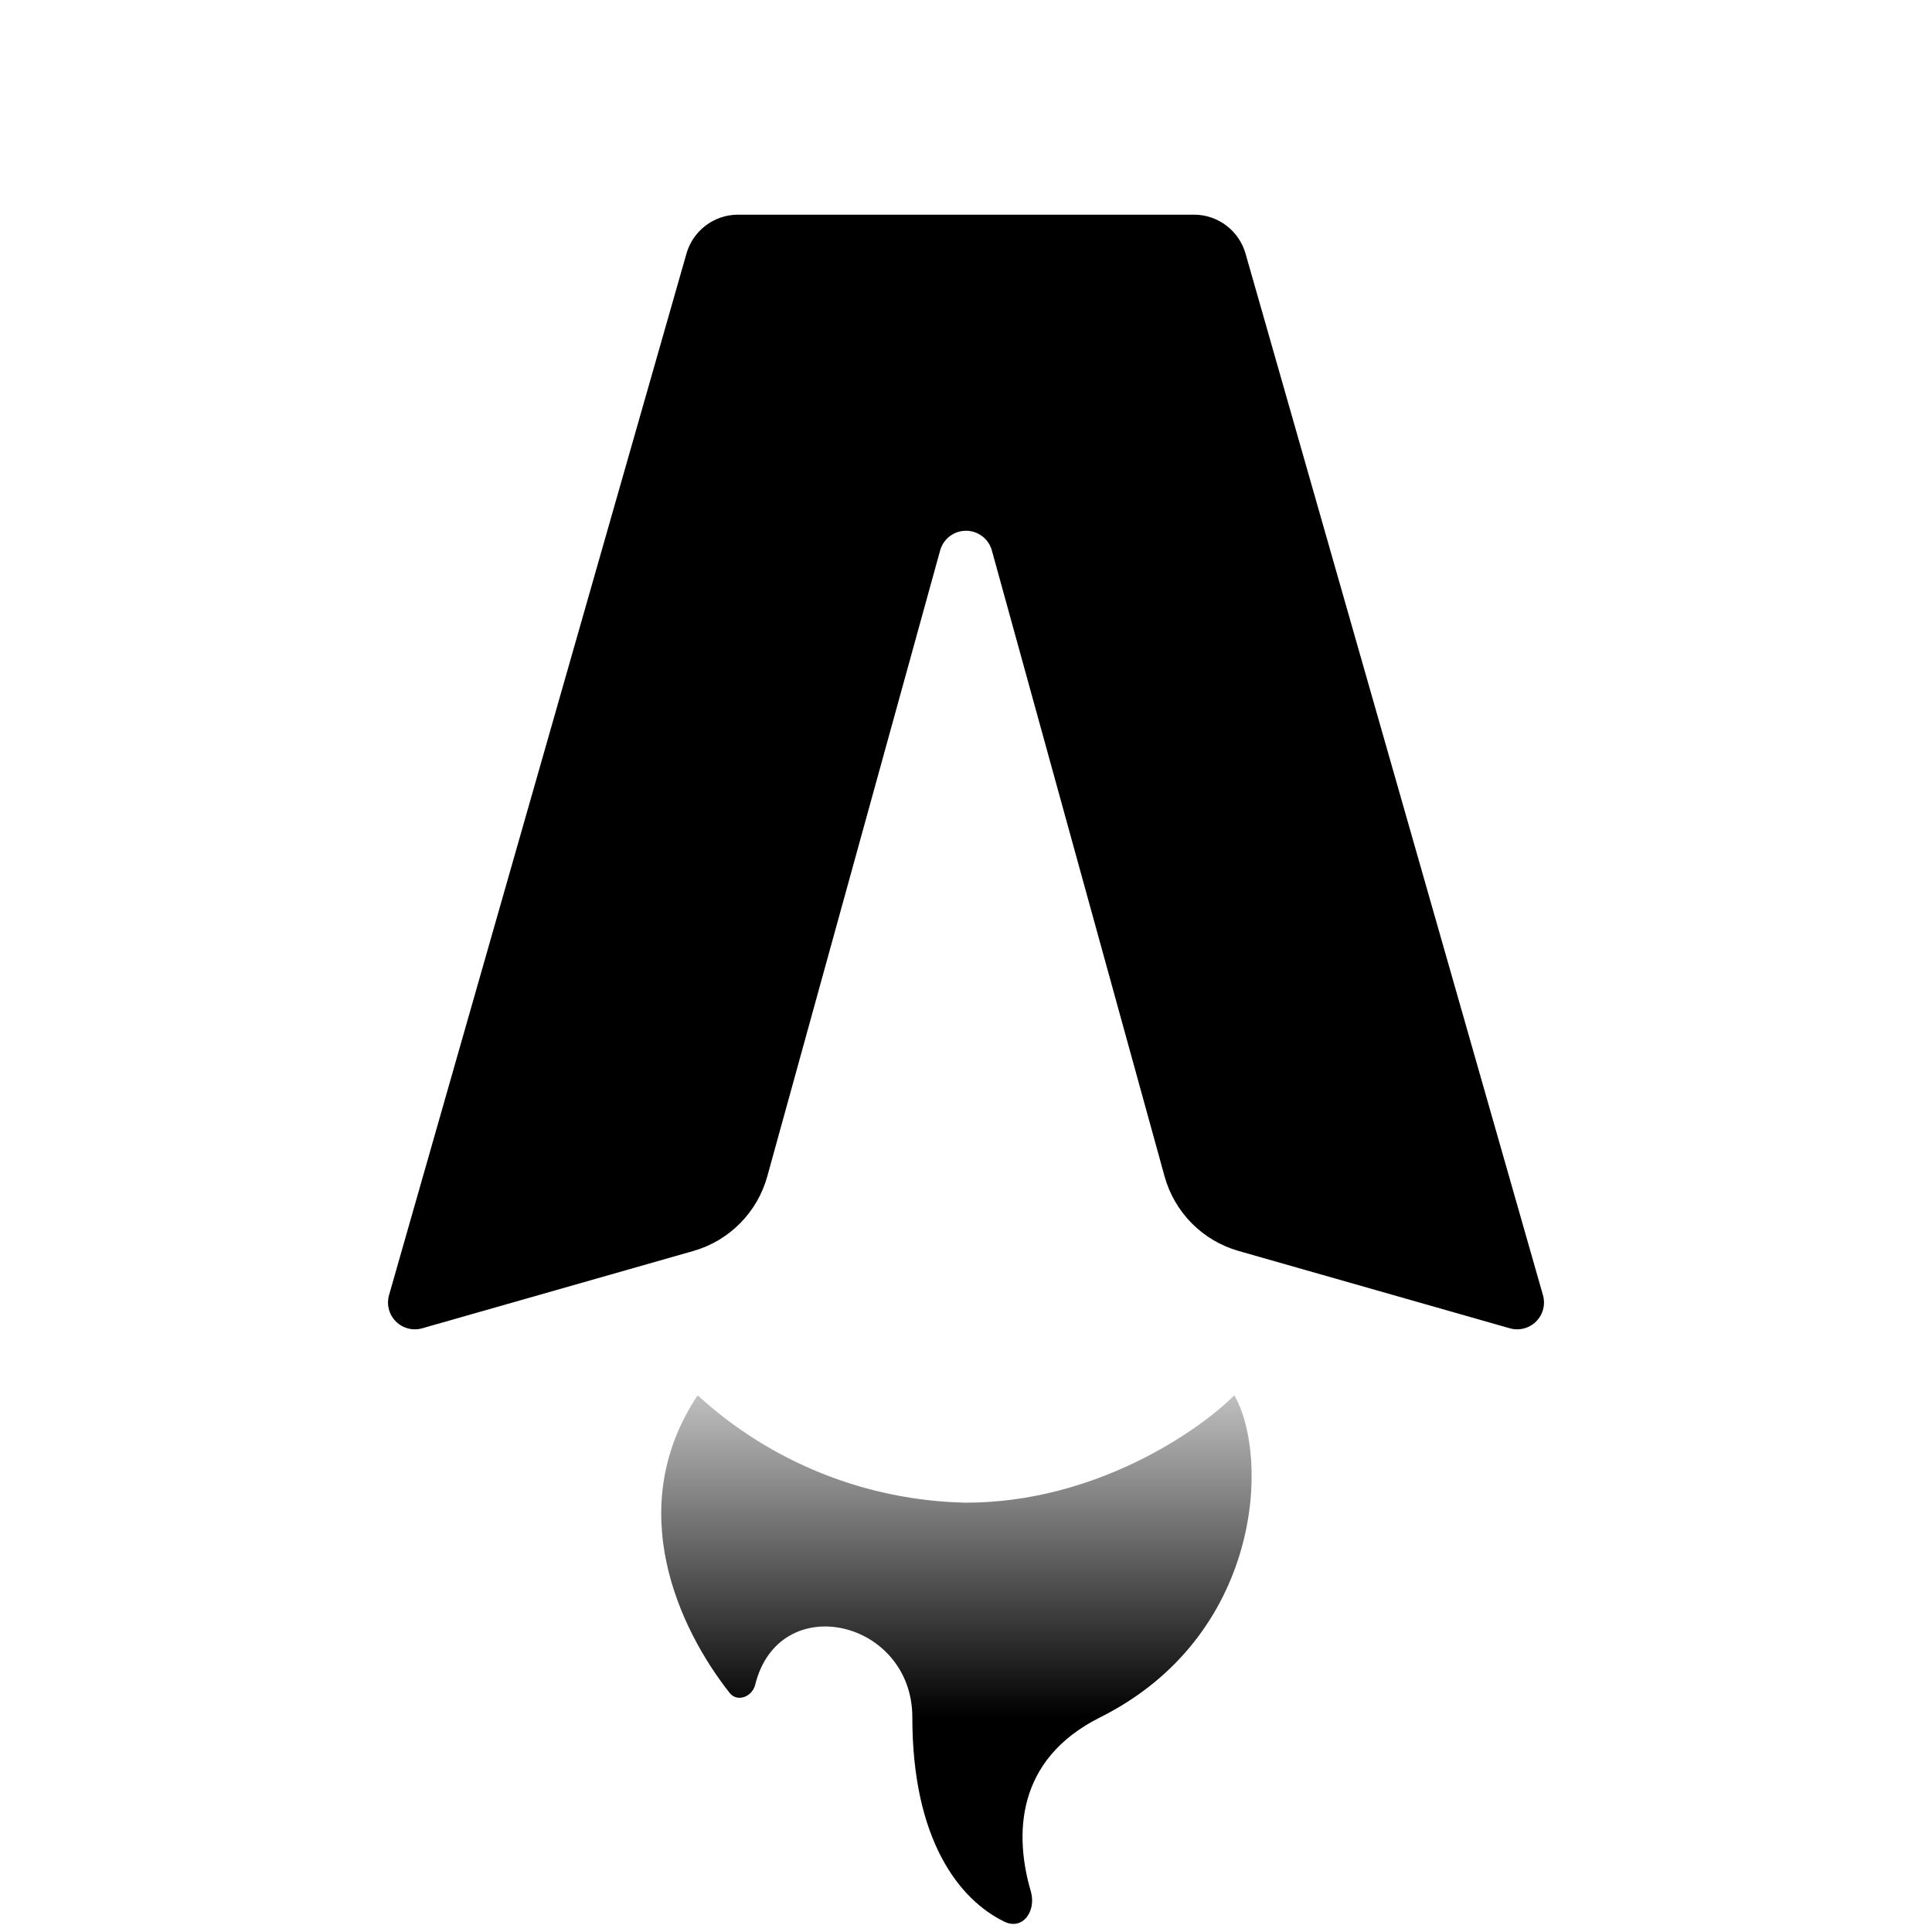
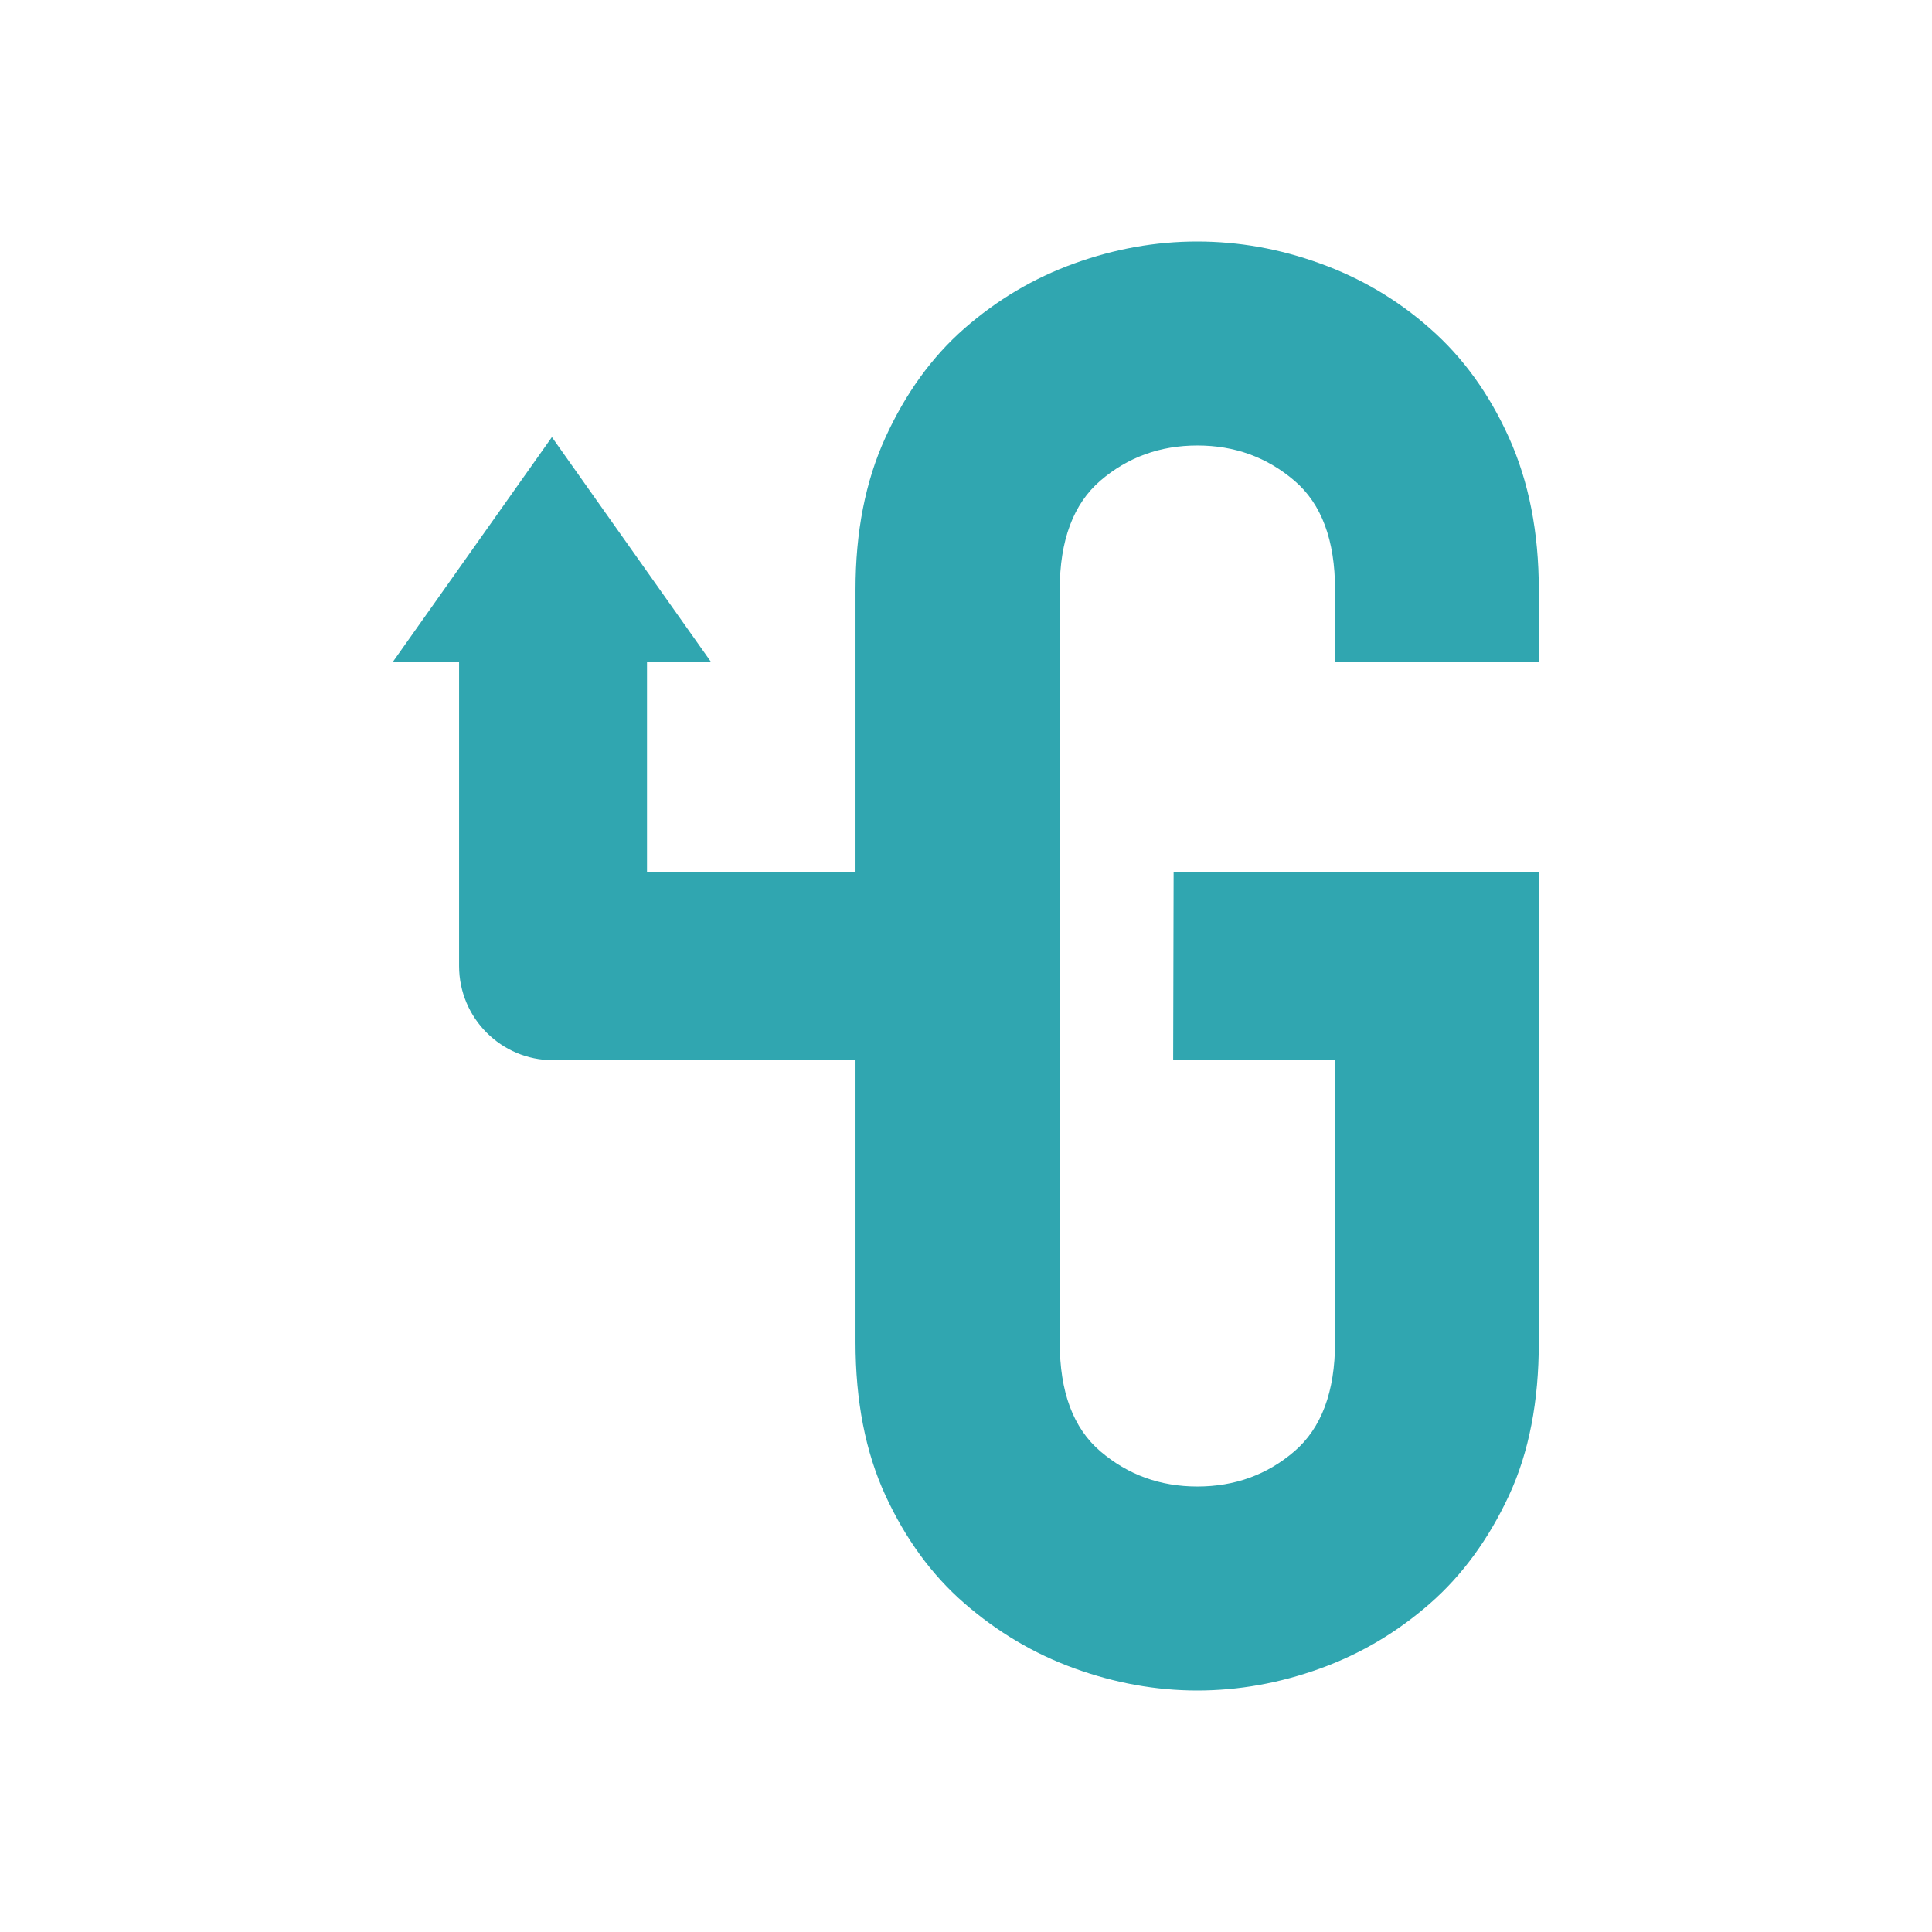
- <svg xmlns="http://www.w3.org/2000/svg" fill="none" viewBox="0 0 36 36">
-   <path fill="#000" d="M22.25 4h-8.5a1 1 0 0 0-.96.73l-5.54 19.4a.5.5 0 0 0 .62.62l5.05-1.44a2 2 0 0 0 1.38-1.4l3.22-11.66a.5.5 0 0 1 .96 0l3.22 11.67a2 2 0 0 0 1.38 1.39l5.05 1.44a.5.5 0 0 0 .62-.62l-5.54-19.4a1 1 0 0 0-.96-.73Z" />
-   <path fill="url(#gradient)" d="M18 28a7.63 7.63 0 0 1-5-2c-1.4 2.1-.35 4.35.6 5.55.14.17.41.07.47-.15.44-1.8 2.93-1.22 2.93.6 0 2.28.87 3.4 1.72 3.81.34.16.59-.2.49-.56-.31-1.05-.29-2.46 1.29-3.25 3-1.5 3.17-4.83 2.5-6-.67.67-2.6 2-5 2Z" />
-   <defs>
-     <linearGradient id="gradient" x1="16" x2="16" y1="32" y2="24" gradientUnits="userSpaceOnUse">
-       <stop stop-color="#000" />
-       <stop offset="1" stop-color="#000" stop-opacity="0" />
-     </linearGradient>
-   </defs>
-   <style>
-     @media (prefers-color-scheme:dark){:root{filter:invert(100%)}}
-   </style>
+ <svg xmlns="http://www.w3.org/2000/svg" xmlns:xlink="http://www.w3.org/1999/xlink" version="1.1" id="Layer_1" x="0px" y="0px" viewBox="0 0 512 512" style="enable-background:new 0 0 512 512;" xml:space="preserve">
+   <style type="text/css">
+ 	.st0{fill-rule:evenodd;clip-rule:evenodd;fill:#30A6B0;}
+ </style>
+   <symbol id="A" viewBox="-25.3 -32 50.6 64">
+     <path class="st0" d="M-4.88,4.16v12.46c0,2.59,0.44,4.85,1.32,6.76s2.04,3.51,3.49,4.77s3.06,2.22,4.85,2.87S8.39,32,10.21,32   s3.63-0.32,5.43-0.97s3.41-1.61,4.85-2.87s2.6-2.86,3.49-4.77s1.32-4.17,1.32-6.76V-4.14L9.17-4.16L9.15,4.16h7.15v12.46   c0,2.18-0.6,3.79-1.8,4.82s-2.63,1.55-4.28,1.55s-3.07-0.52-4.28-1.55s-1.8-2.64-1.8-4.82v-33.24c0-2.18,0.6-3.79,1.8-4.82   c1.2-1.03,2.63-1.55,4.28-1.55s3.07,0.52,4.28,1.55s1.8,2.64,1.8,4.82v3.18h9v-3.18c0-2.53-0.44-4.77-1.32-6.72   s-2.04-3.55-3.49-4.82c-1.42-1.26-3.07-2.23-4.85-2.87c-1.79-0.65-3.6-0.97-5.43-0.97s-3.63,0.32-5.43,0.97s-3.41,1.61-4.85,2.87   s-2.6,2.87-3.49,4.82s-1.32,4.18-1.32,6.72v12.46h-9.21v-9.28h2.82l-7.02-9.92l-7.02,9.92h2.92V0c0,2.3,1.86,4.16,4.15,4.16H-4.88   L-4.88,4.16z" />
+   </symbol>
+   <use xlink:href="#A" width="50.6" height="64" x="-25.3" y="-32" transform="matrix(6 0 0 6 256 256)" style="overflow:visible;" />
</svg>
